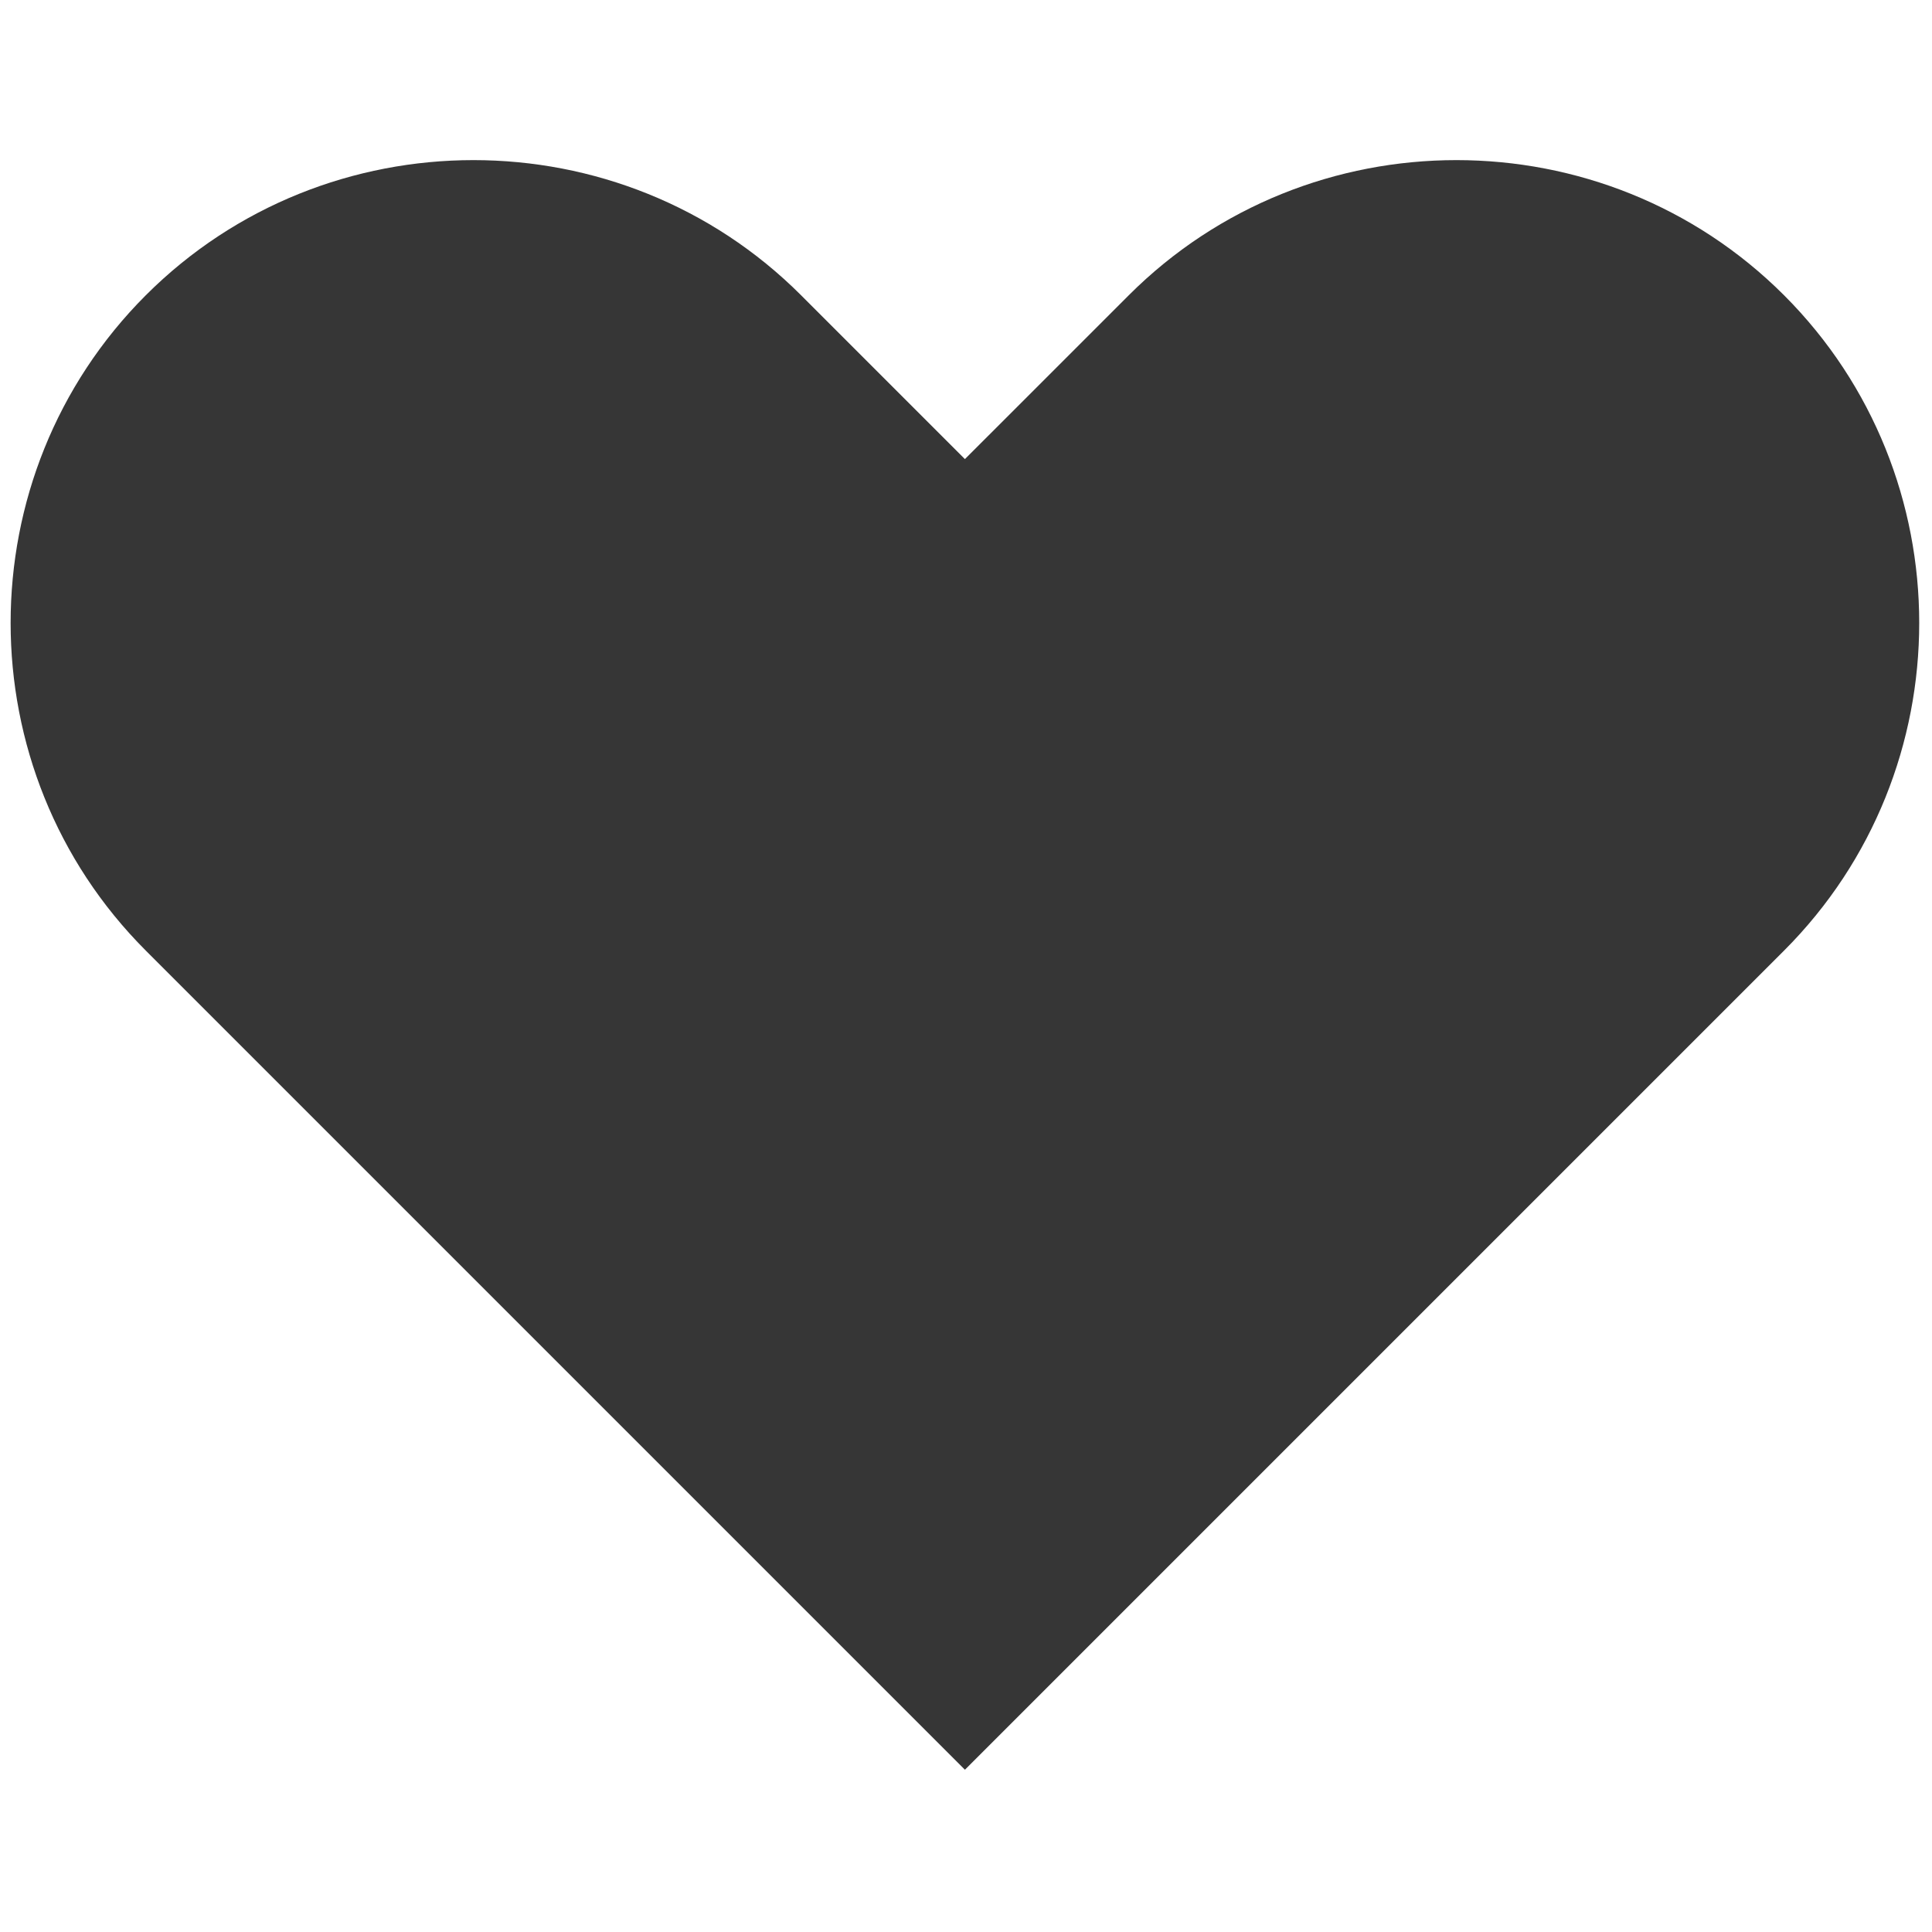
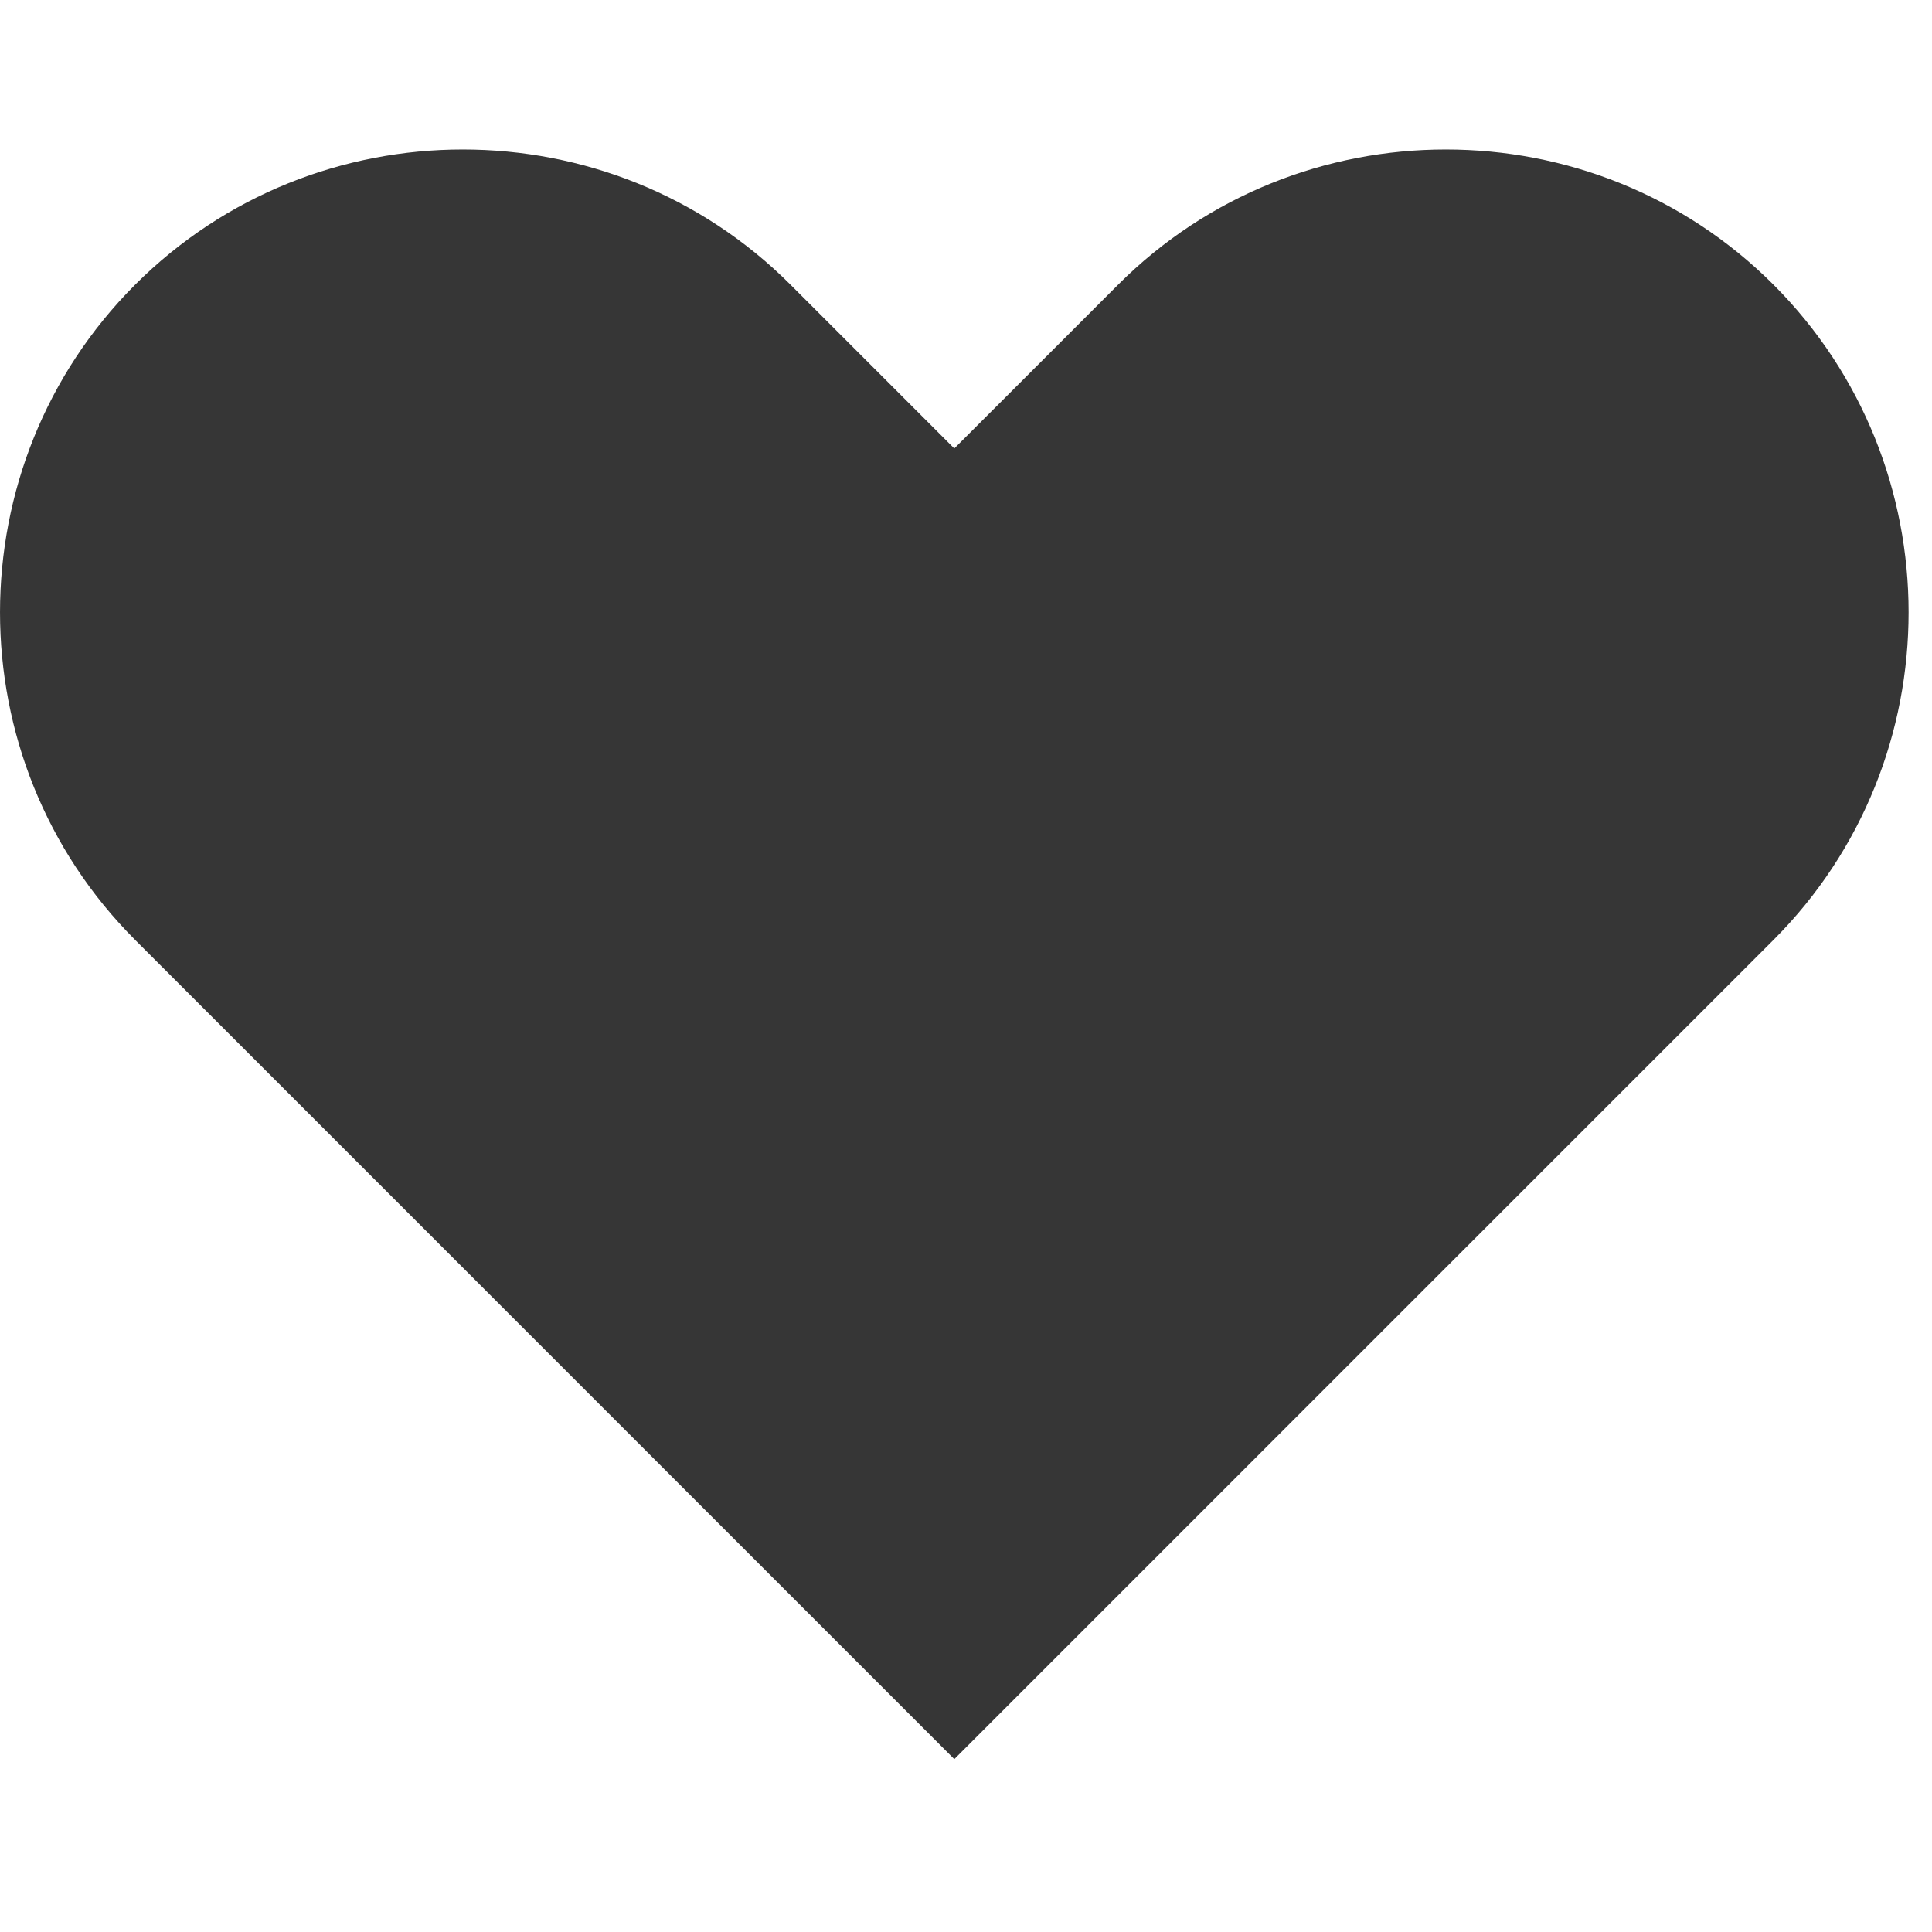
<svg xmlns="http://www.w3.org/2000/svg" version="1.1" viewBox="0 0 256 256" xml:space="preserve">
  <defs>
</defs>
-   <g style="stroke: none; stroke-width: 0; stroke-dasharray: none; stroke-linecap: butt; stroke-linejoin: miter; stroke-miterlimit: 10; fill: none; fill-rule: nonzero; opacity: 1;" transform="translate(1.406593 1.406593) scale(2.81 2.81)">
+   <g style="stroke: none; stroke-width: 0; stroke-dasharray: none; stroke-linecap: butt; stroke-linejoin: miter; stroke-miterlimit: 10; fill: none; fill-rule: nonzero; opacity: 1;" transform="scale(2.81 2.81)">
    <path d="M 83.627 13.423 L 83.627 13.423 c -8.498 -8.498 -22.403 -8.498 -30.901 0 L 45 21.148 l -7.725 -7.725 c -8.498 -8.498 -22.403 -8.498 -30.901 0 s -8.498 22.403 0 30.901 l 13.247 13.247 c 0 0 0 0 0 0 L 45 82.951 l 25.379 -25.379 l 13.248 -13.248 C 92.124 35.826 92.124 21.921 83.627 13.423 z" style="stroke: none; stroke-width: 1; stroke-dasharray: none; stroke-linecap: butt; stroke-linejoin: miter; stroke-miterlimit: 10; fill: #363636; fill-rule: nonzero; opacity: 1;" transform=" matrix(1 0 0 1 0 0) " stroke-linecap="round" />
  </g>
</svg>
